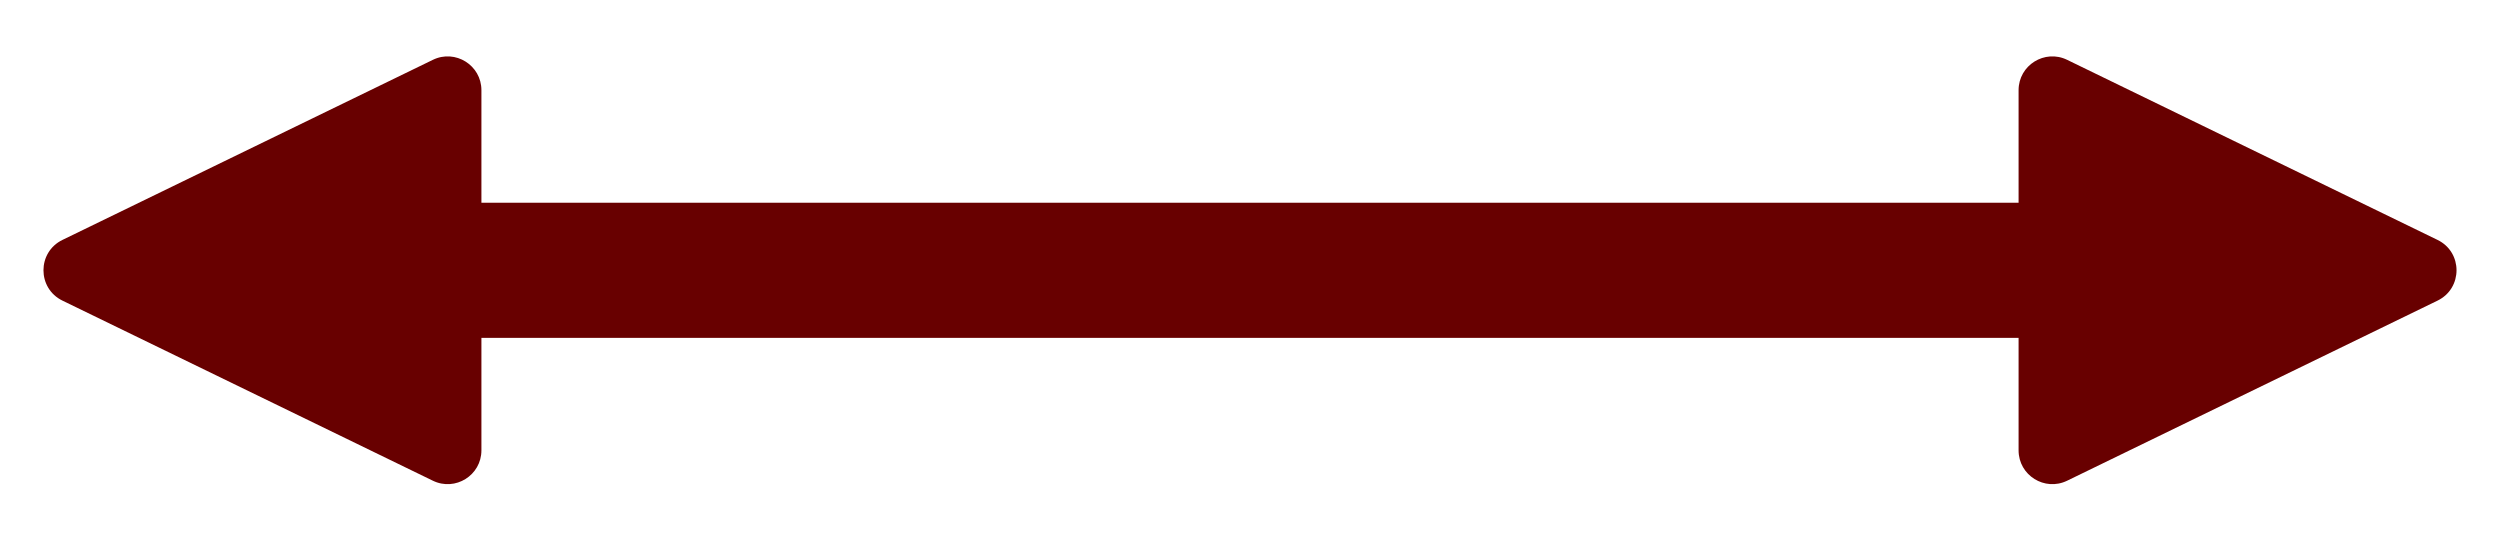
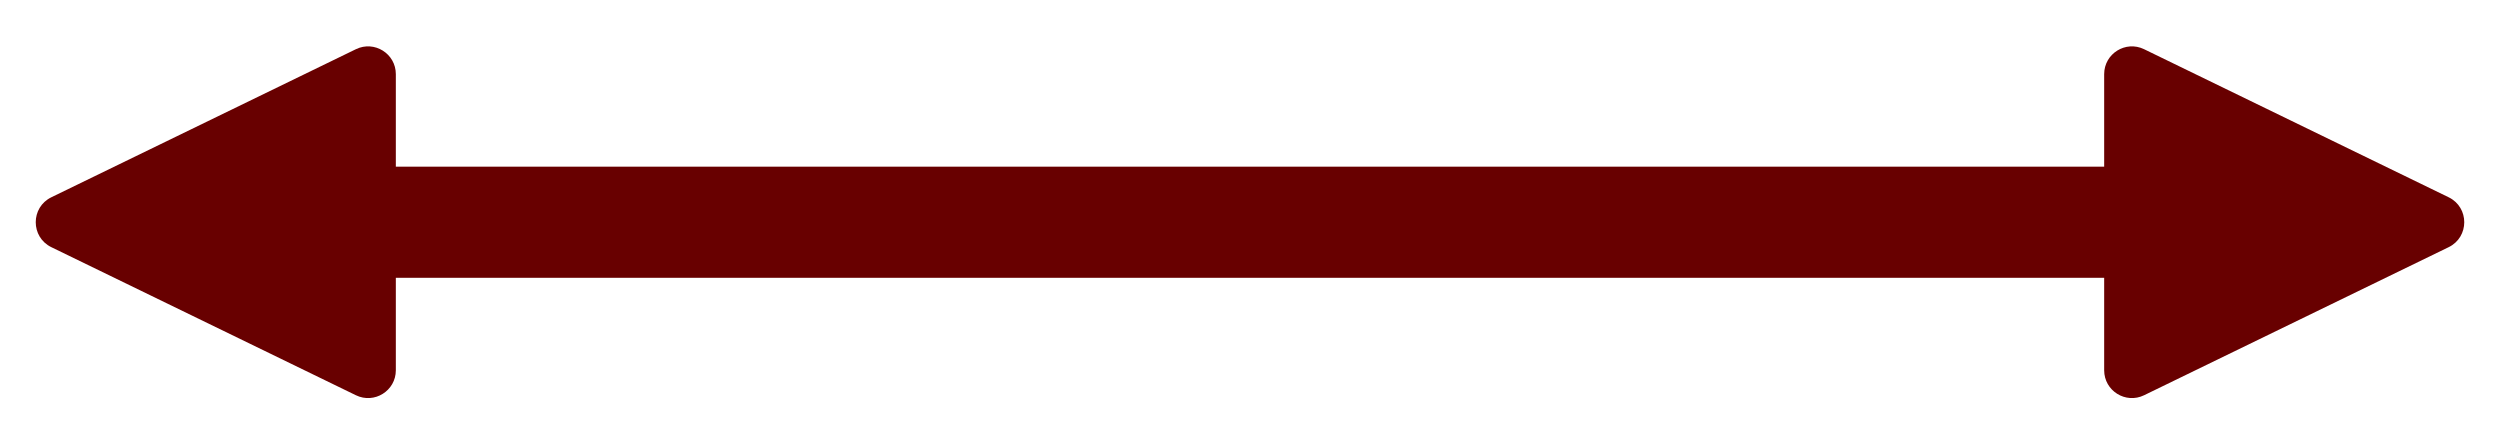
- <svg xmlns="http://www.w3.org/2000/svg" width="74" height="16" viewBox="0 0 74 16" fill="none">
-   <rect x="5" y="6" width="64" height="4" rx="2" fill="#680000" />
+ <svg xmlns="http://www.w3.org/2000/svg" width="90" height="16" viewBox="0 0 90 16" fill="none">
+   <rect x="3" y="6" width="79" height="4" rx="2" fill="#680000" />
  <path d="M1.85 8.899C1.099 8.535 1.099 7.465 1.85 7.101L12.813 1.771C13.477 1.448 14.25 1.931 14.25 2.67L14.25 13.33C14.25 14.069 13.477 14.552 12.813 14.229L1.85 8.899Z" fill="#680000" />
-   <path d="M72.15 8.899C72.901 8.535 72.901 7.465 72.15 7.101L61.187 1.771C60.523 1.448 59.75 1.931 59.75 2.67L59.75 13.33C59.75 14.069 60.523 14.552 61.187 14.229L72.15 8.899Z" fill="#680000" />
+   <path d="M88.15 8.899C88.901 8.535 88.901 7.465 88.15 7.101L77.187 1.771C76.523 1.448 75.75 1.931 75.75 2.67L75.75 13.33C75.75 14.069 76.523 14.552 77.187 14.229L88.15 8.899Z" fill="#680000" />
</svg>
